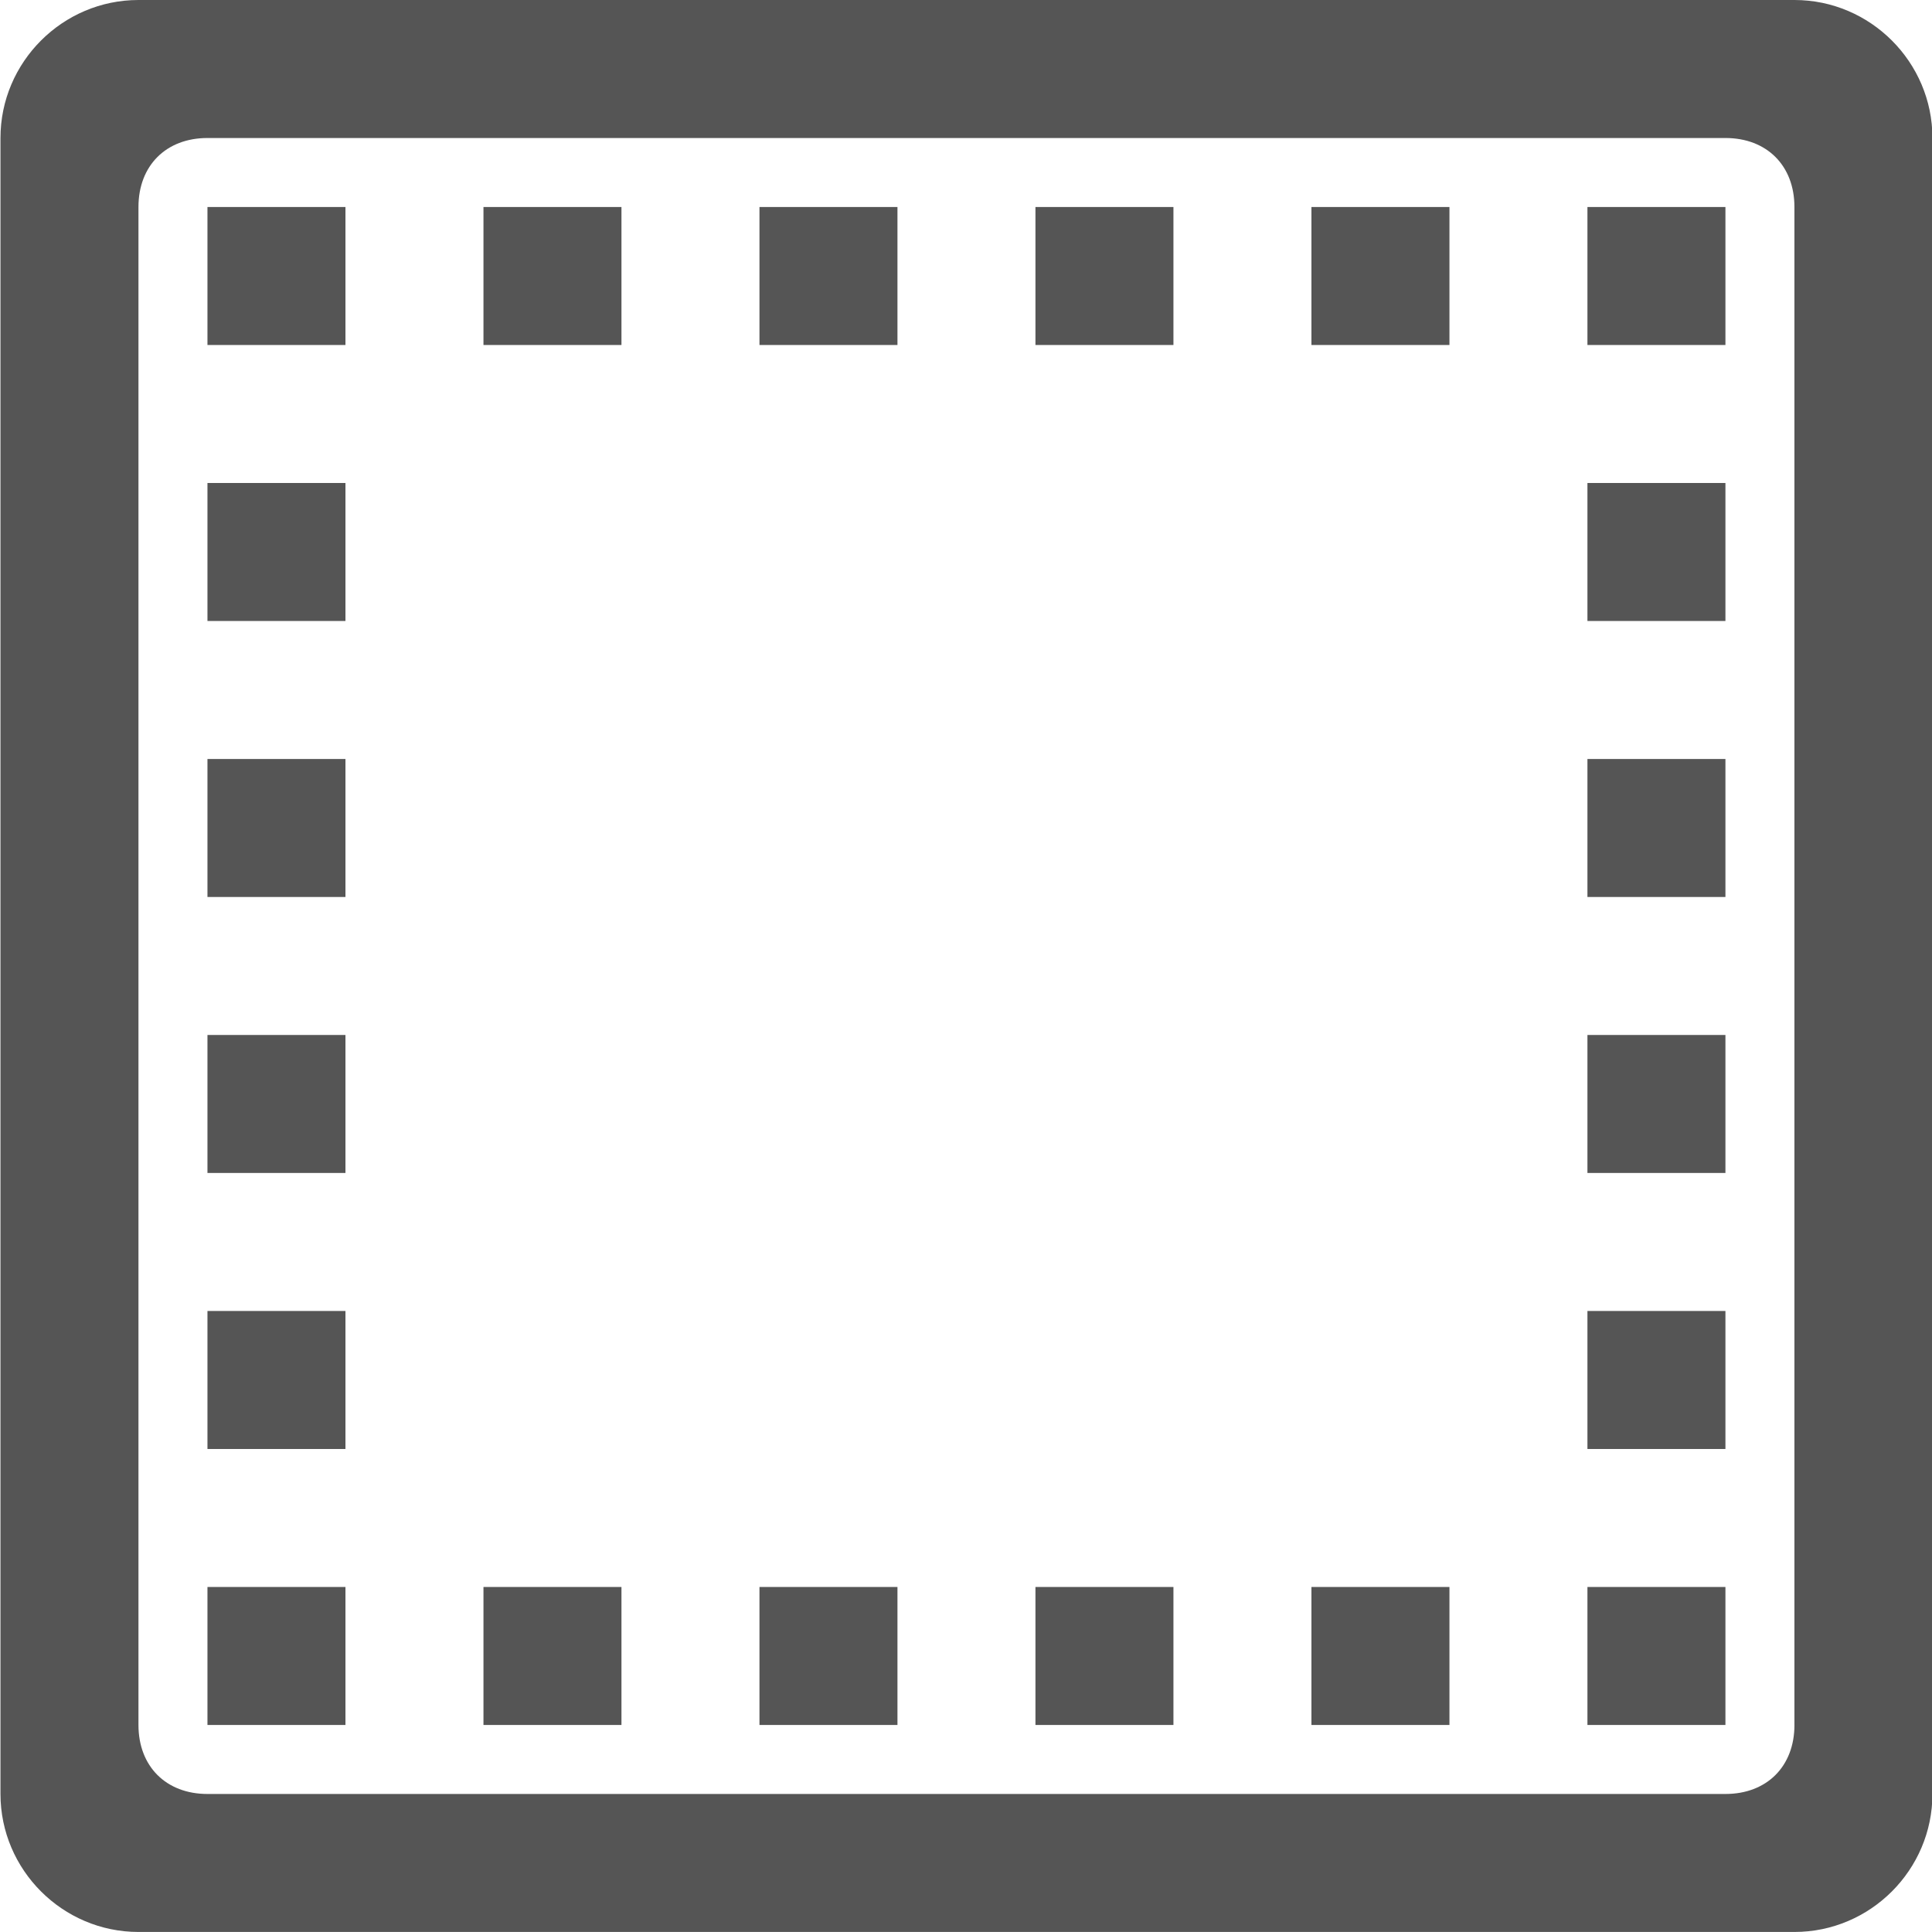
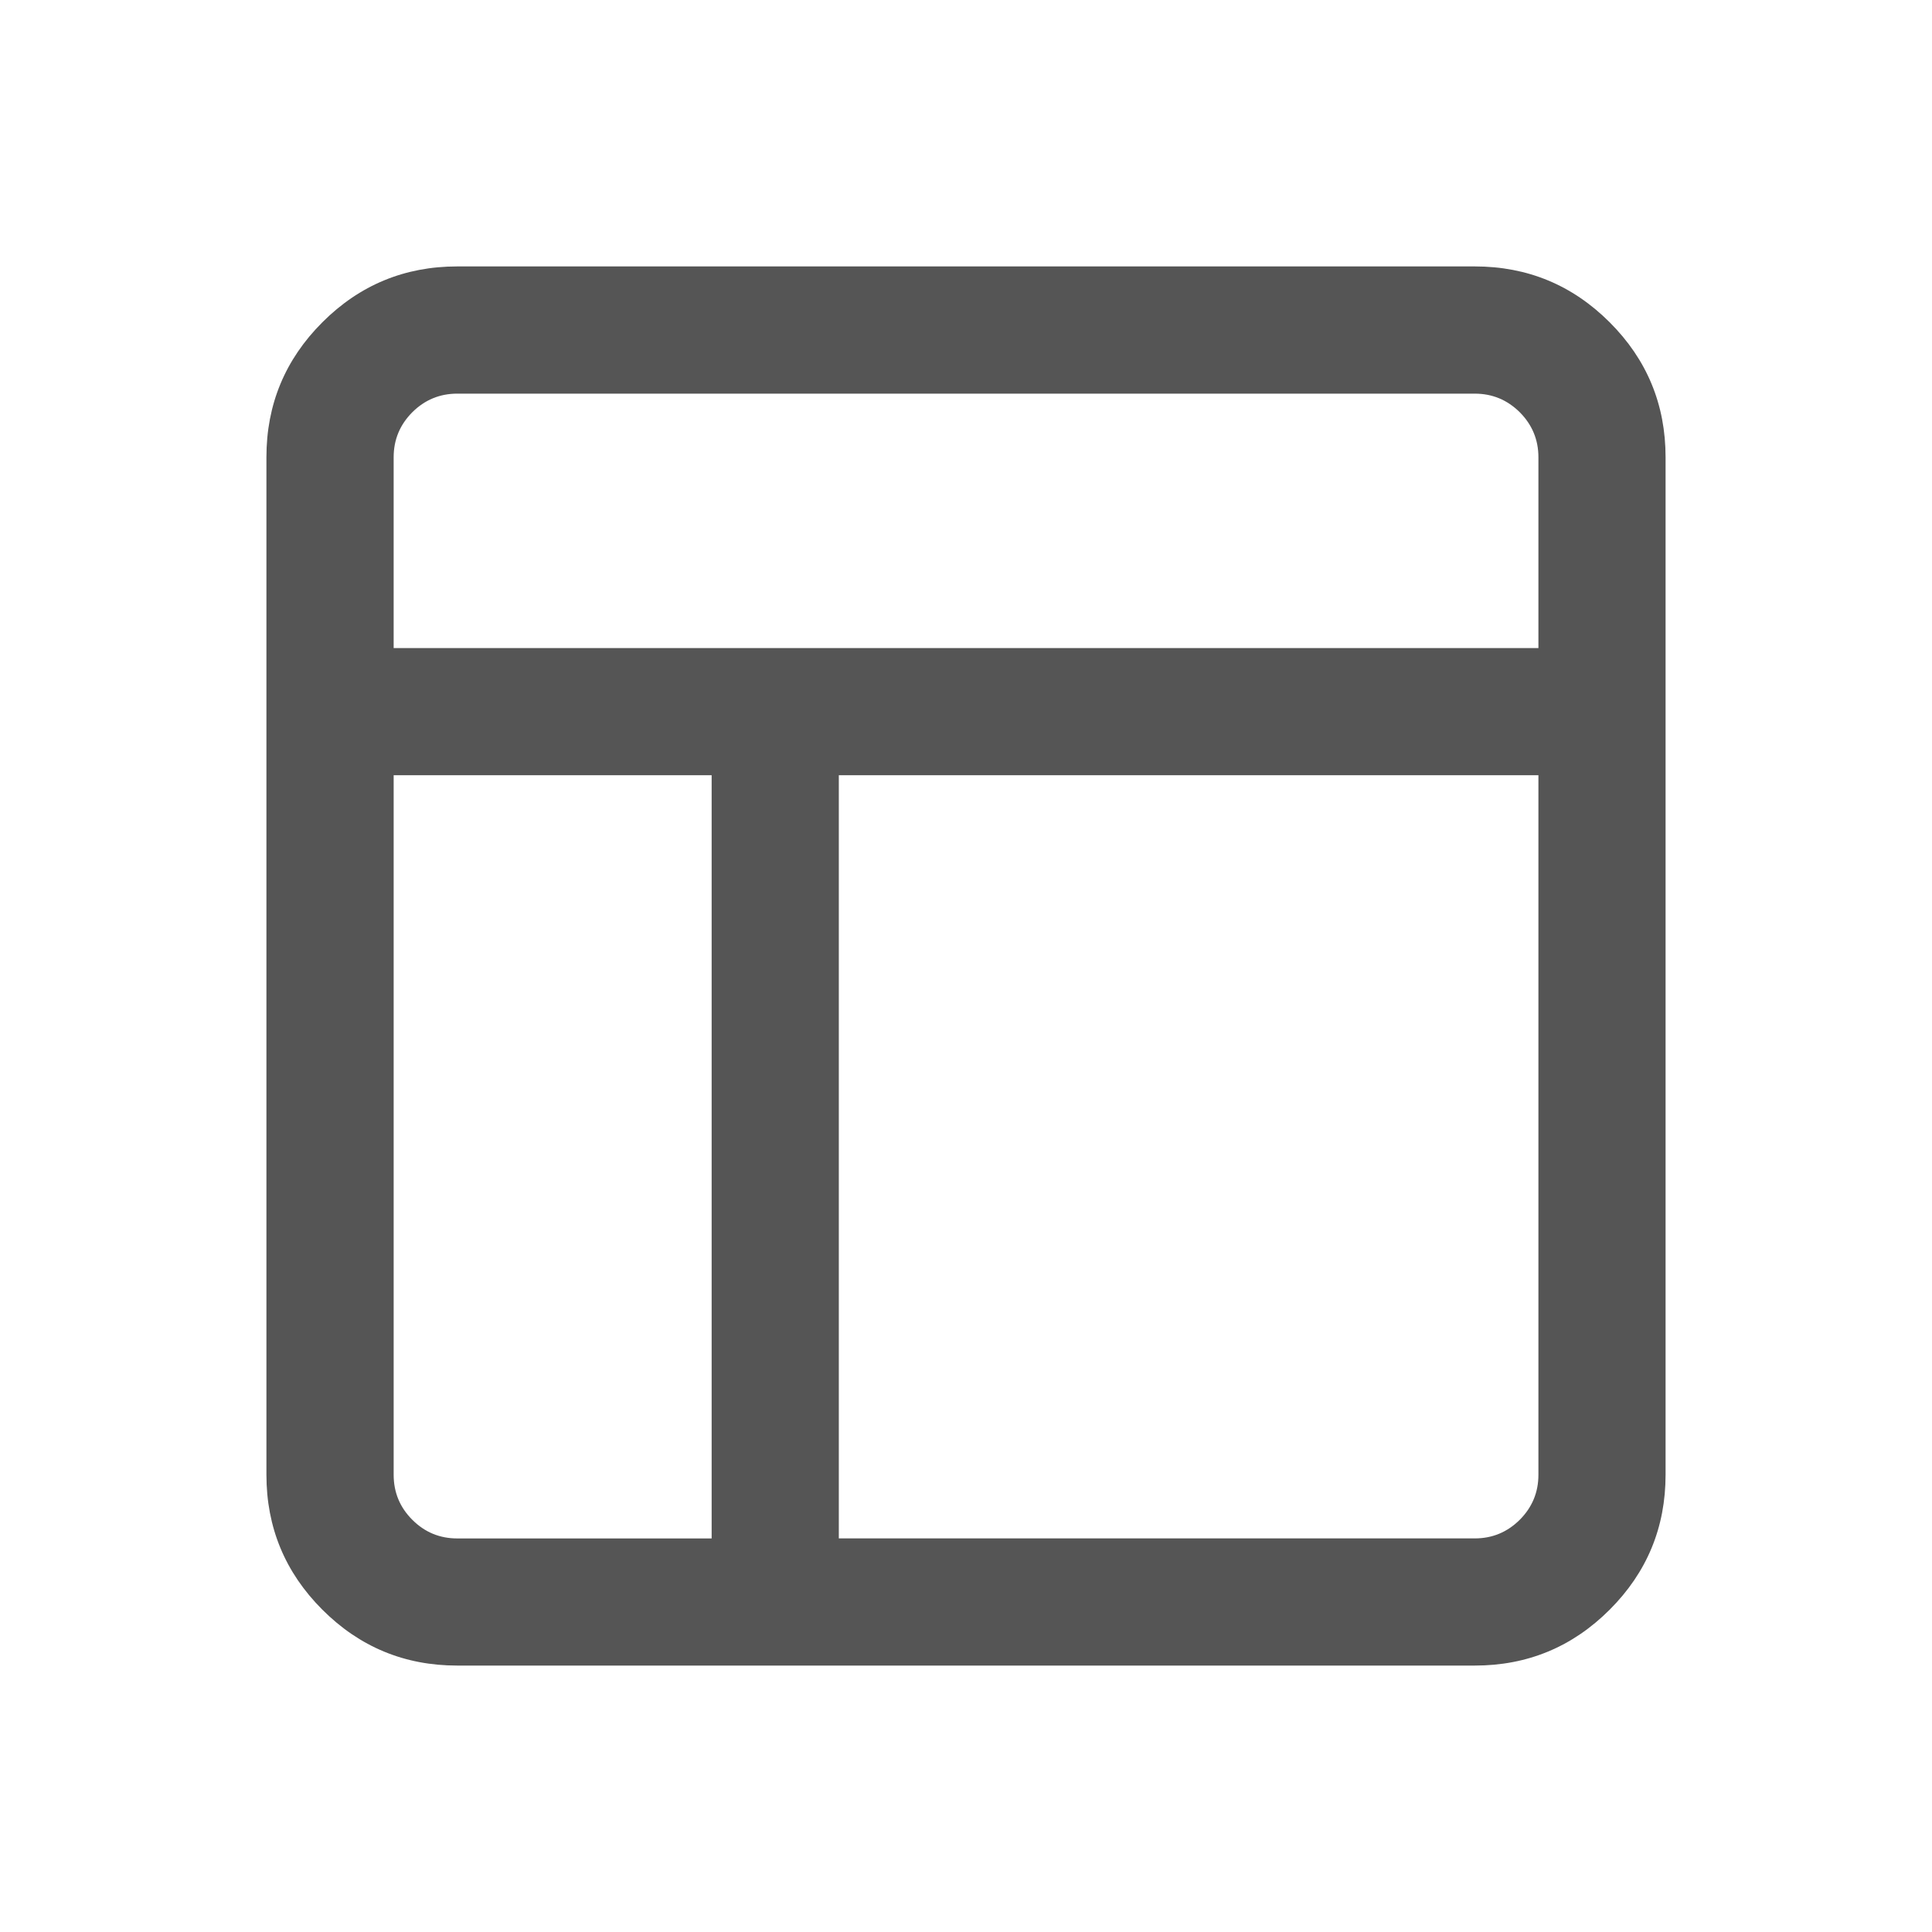
- <svg xmlns="http://www.w3.org/2000/svg" t="1639108445256" class="icon" viewBox="0 0 1024 1024" version="1.1" p-id="2297" width="200" height="200">
-   <defs>
-     <style type="text/css" />
-   </defs>
-   <path d="M841.374 841.134h73.139v73.139h-73.139v-73.139z m-146.287 0h73.149v73.139H695.086v-73.139z m-146.277 0h73.139v73.139h-73.139v-73.139z m-146.277 0h73.139v73.139h-73.139v-73.139z m-292.574 0h73.139v73.139h-73.139v-73.139z m0-731.416h73.139v73.139h-73.139V109.718z m146.287 731.416h73.139v73.139h-73.139v-73.139zM109.958 694.846h73.139v73.149h-73.139v-73.149z m0-146.287h73.139v73.139h-73.139v-73.139z m0-146.277h73.139v73.139h-73.139v-73.139z m0-146.287h73.139v73.139h-73.139v-73.139z m731.416 438.851h73.139v73.149h-73.139v-73.149z m0-146.287h73.139v73.139h-73.139v-73.139z m0-146.277h73.139v73.139h-73.139v-73.139z m0-146.287h73.139v73.139h-73.139v-73.139z m0-146.277h73.139v73.139h-73.139V109.718z m-146.287 0h73.149v73.139H695.086V109.718z m-146.277 0h73.139v73.139h-73.139V109.718z m-146.277 0h73.139v73.139h-73.139V109.718z m-146.287 0h73.139v73.139h-73.139V109.718z m0 0" fill="#555555" p-id="2298" />
-   <path d="M951.091 0H73.389C33.159 0 0.25 32.909 0.25 73.139v877.703c0 40.229 32.909 73.139 73.139 73.139h877.703c40.229 0 73.139-32.909 73.139-73.139V73.139c0-40.229-32.909-73.139-73.139-73.139z m0 914.272c0 21.94-14.63 36.569-36.569 36.569H109.958c-21.94 0-36.569-14.63-36.569-36.569V109.718c0-21.94 14.63-36.569 36.569-36.569h804.554c21.94 0 36.569 14.63 36.569 36.569v804.554z m0 0" fill="#555555" p-id="2299" />
+ <svg xmlns="http://www.w3.org/2000/svg" t="1705644802836" class="icon" viewBox="0 0 1024 1024" version="1.1" p-id="39437" width="200" height="200">
+   <path d="M781.692 208.636H242.367c-9.309 0-17.229 3.307-23.844 9.868-6.575 6.625-9.878 14.545-9.878 23.854v101.126h606.749V242.363c0-9.309-3.307-17.229-9.878-23.854-6.625-6.56-14.545-9.868-23.844-9.868h0.02z m33.702 573.046V410.879H444.591v404.506h337.081c9.299 0 17.224-3.307 23.844-9.878 6.575-6.61 9.878-14.545 9.878-23.844v0.02z m-438.208 33.702v-404.506h-168.536v370.803c0 9.314 3.302 17.264 9.873 23.829 6.615 6.62 14.535 9.893 23.844 9.893h134.819v-0.02zM242.348 141.211h539.324c27.893 0 51.747 9.878 71.503 29.624 19.746 19.756 29.614 43.58 29.614 71.488v539.339c0 27.893-9.868 51.737-29.614 71.493-19.756 19.756-43.61 29.633-71.503 29.633H242.348c-27.913 0-51.747-9.878-71.503-29.633C151.089 833.4 141.211 809.55 141.211 781.662V242.328C141.211 214.415 151.089 190.591 170.845 170.835 190.6 151.089 214.435 141.211 242.348 141.211z" p-id="39438" fill="#555555" />
</svg>
